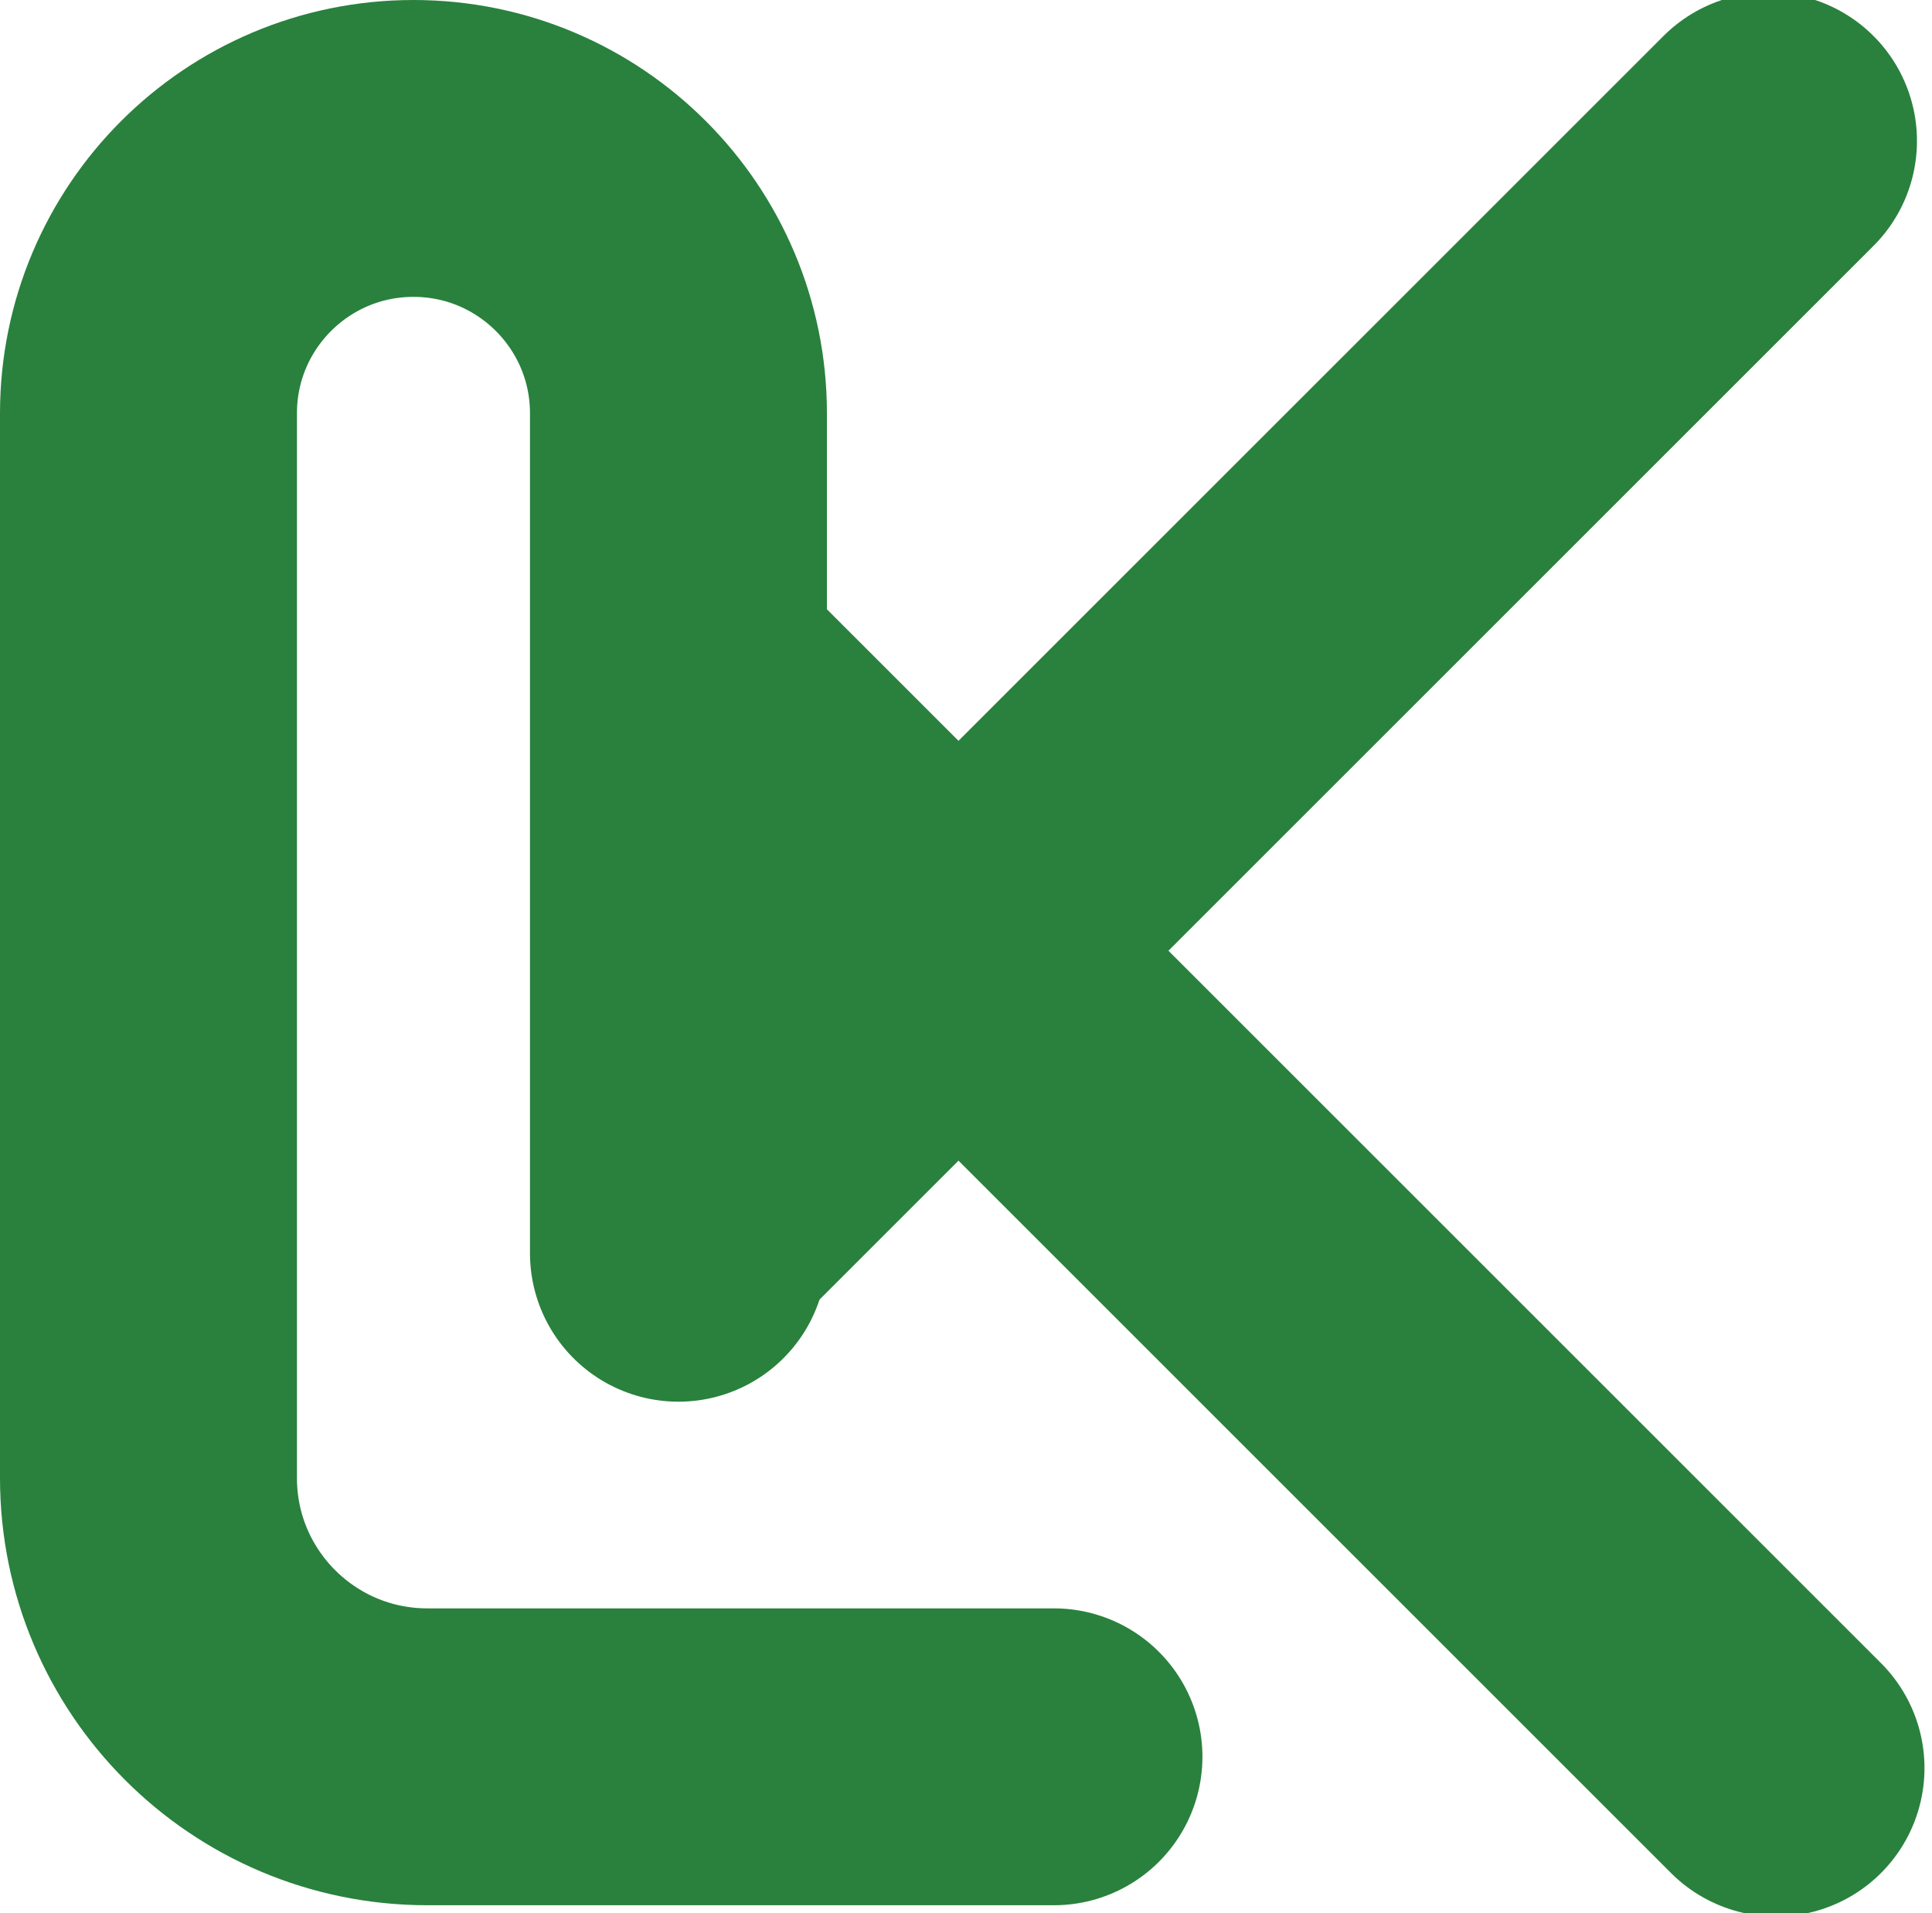
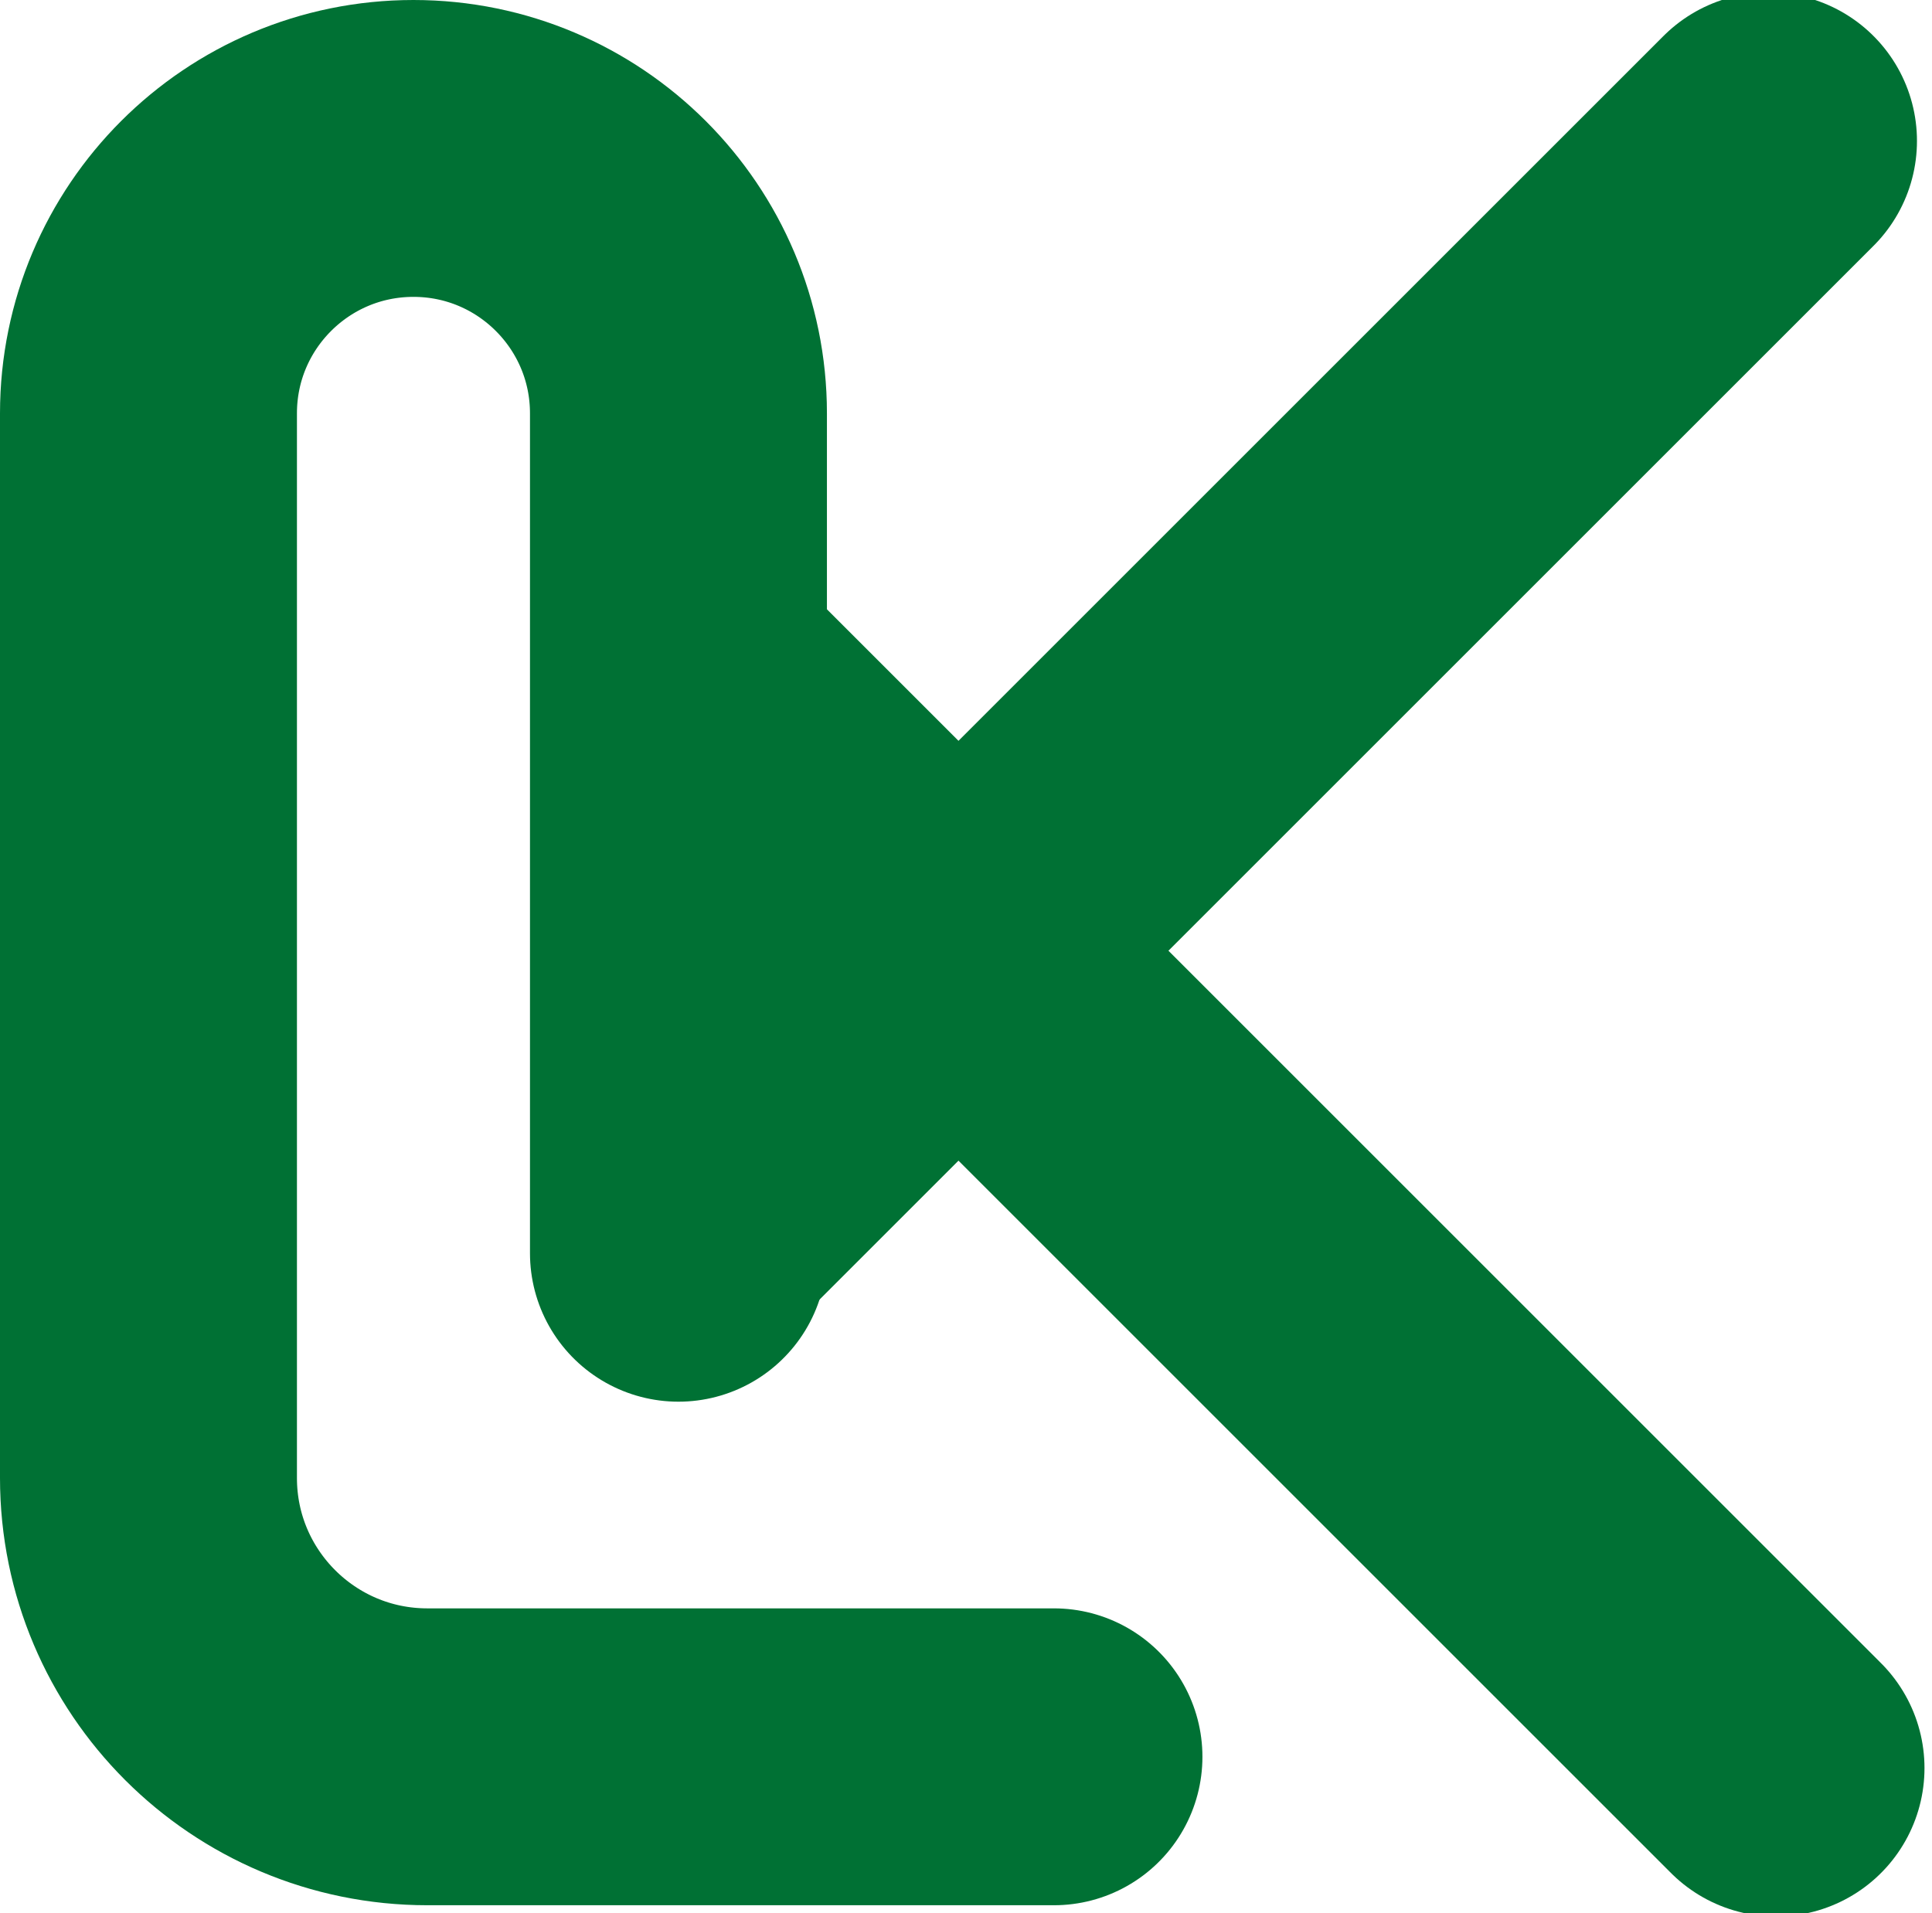
<svg xmlns="http://www.w3.org/2000/svg" viewBox="0 0 514 509" role="img" aria-label="LIKO">
-   <g fill="none" stroke="#29813d" stroke-linecap="round" stroke-linejoin="miter" stroke-width="79">
+   <g fill="none" stroke="#007134" stroke-linecap="round" stroke-linejoin="miter" stroke-width="79">
    <path d="M 280.4 467.5 H 113.7 A 74.2 74.2 0 0 1 39.5 393.3 V 110 A 70.5 70.5 0 0 1 180.5 110 V 333.5" />
    <path d="M 190 318 L 470.5 37.5" />
    <path d="M 190 188 L 472.5 470.5" />
  </g>
</svg>
